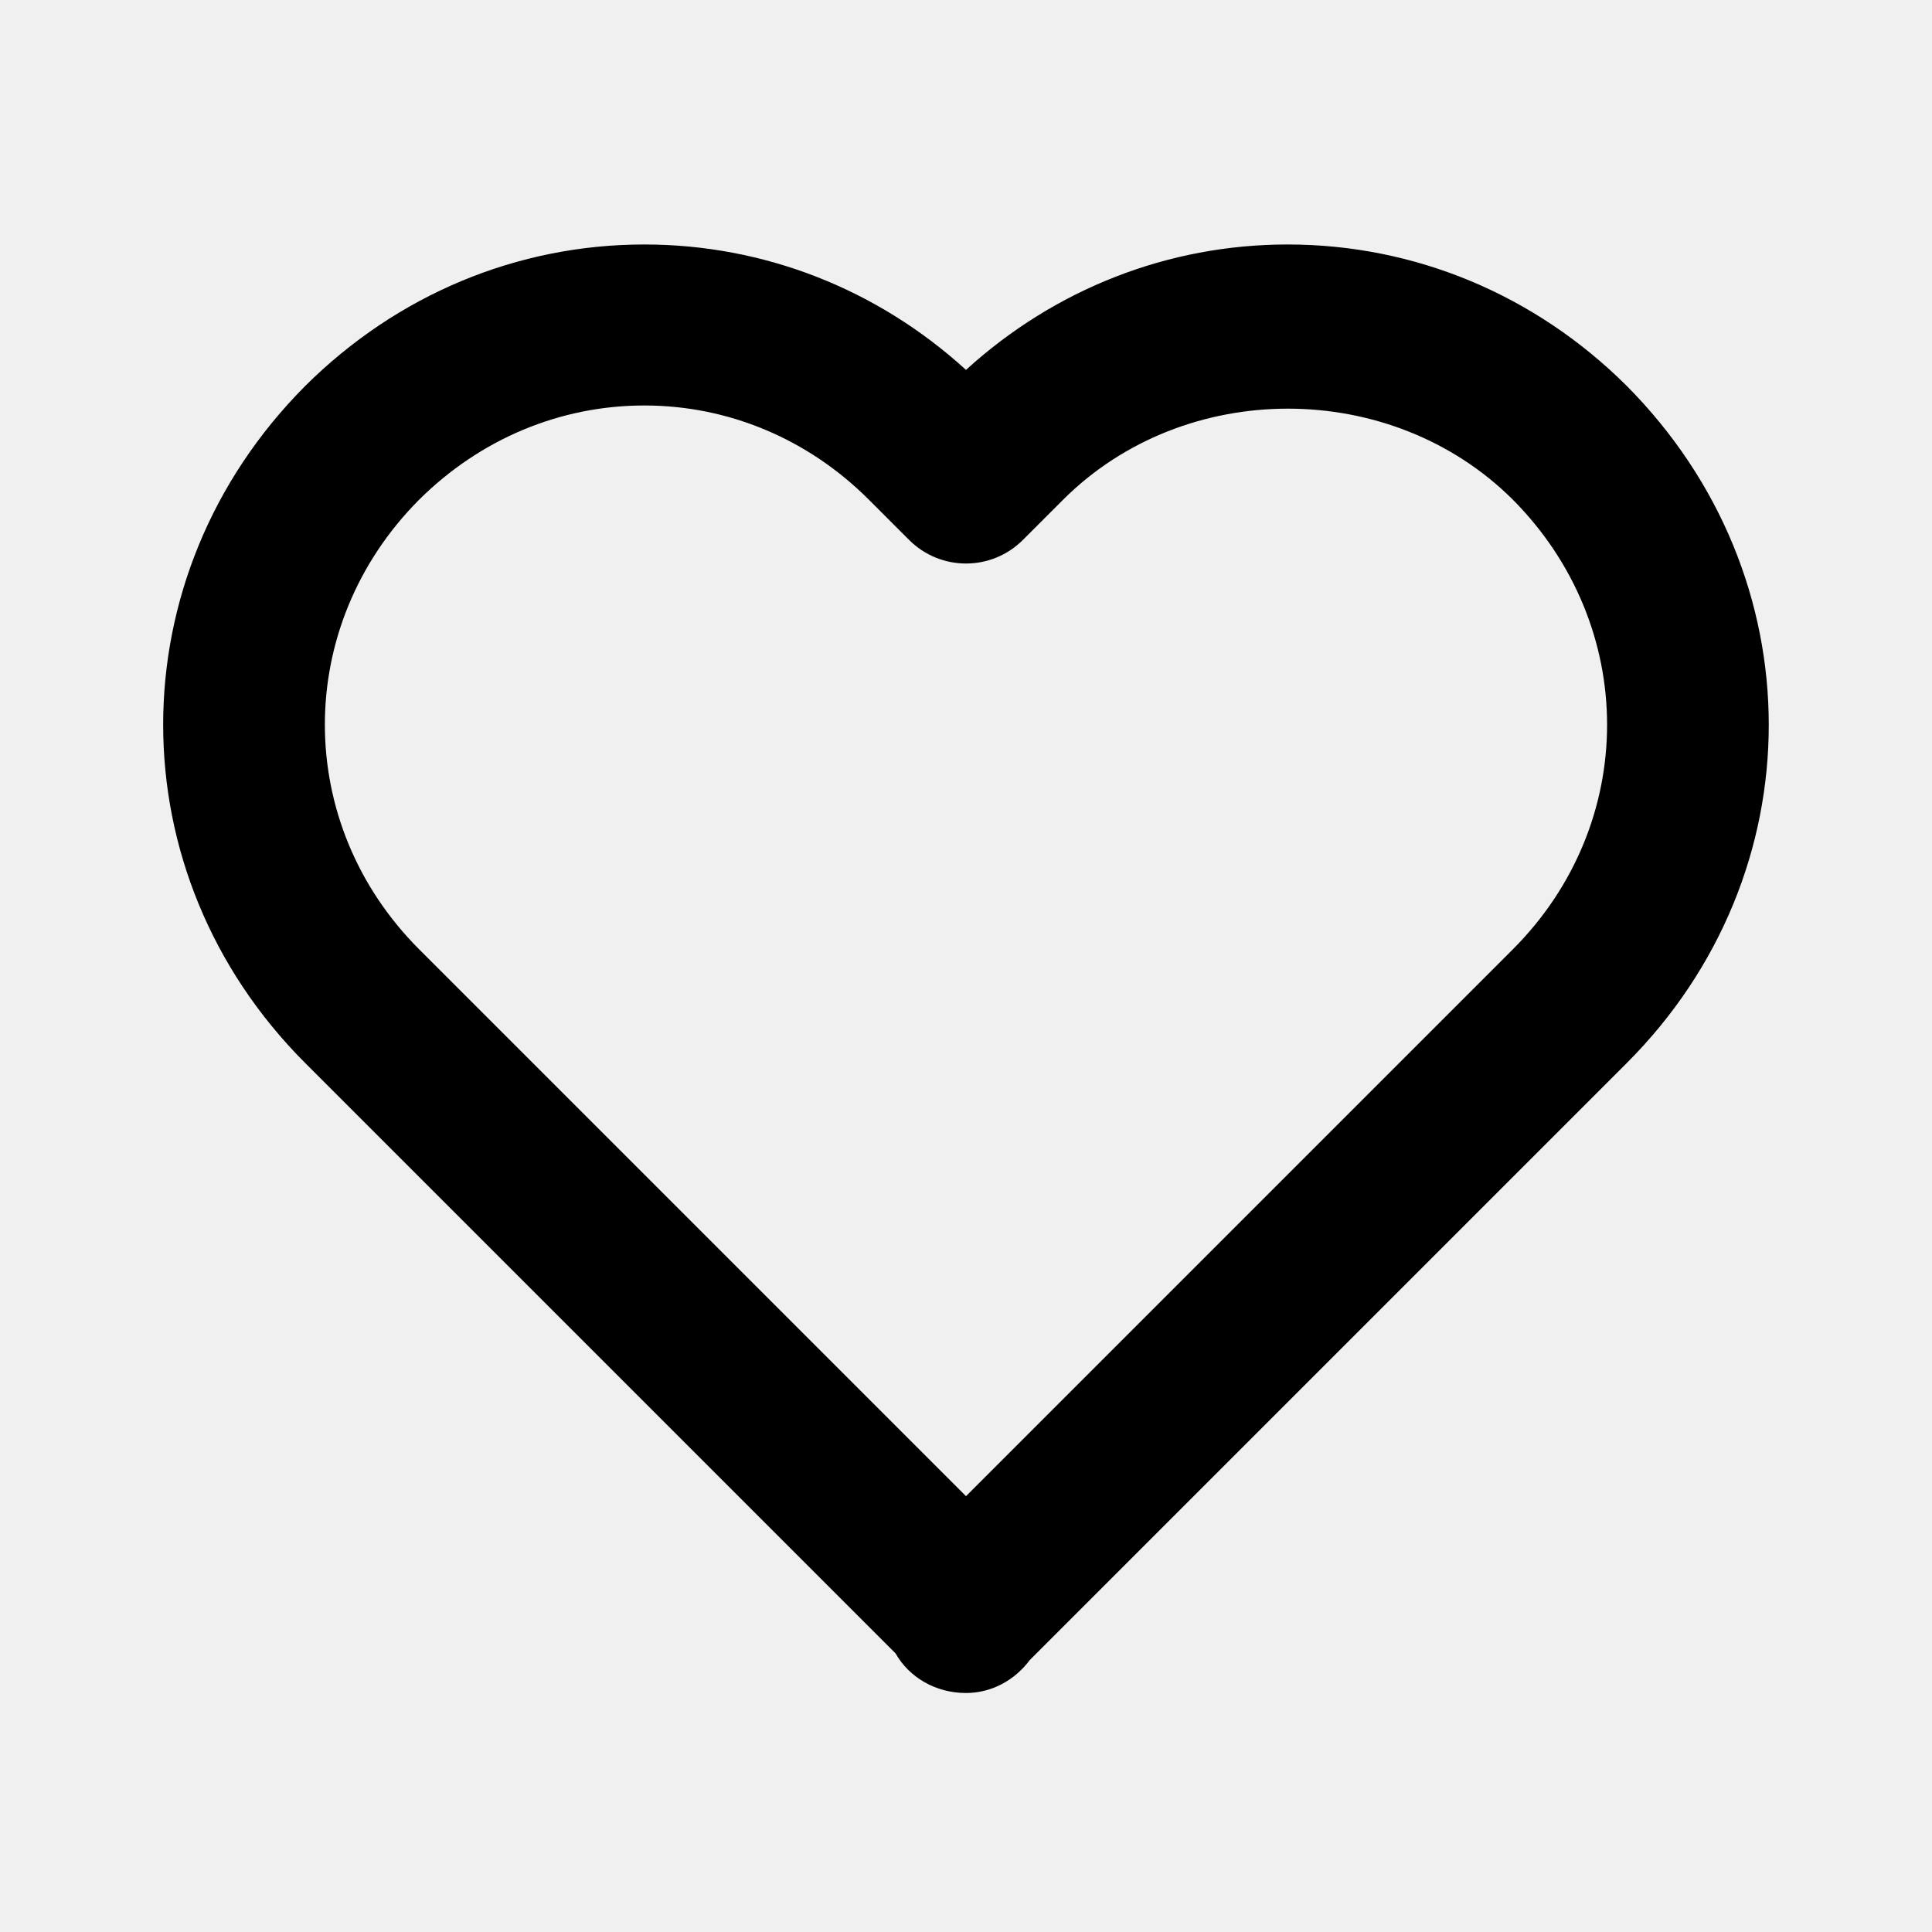
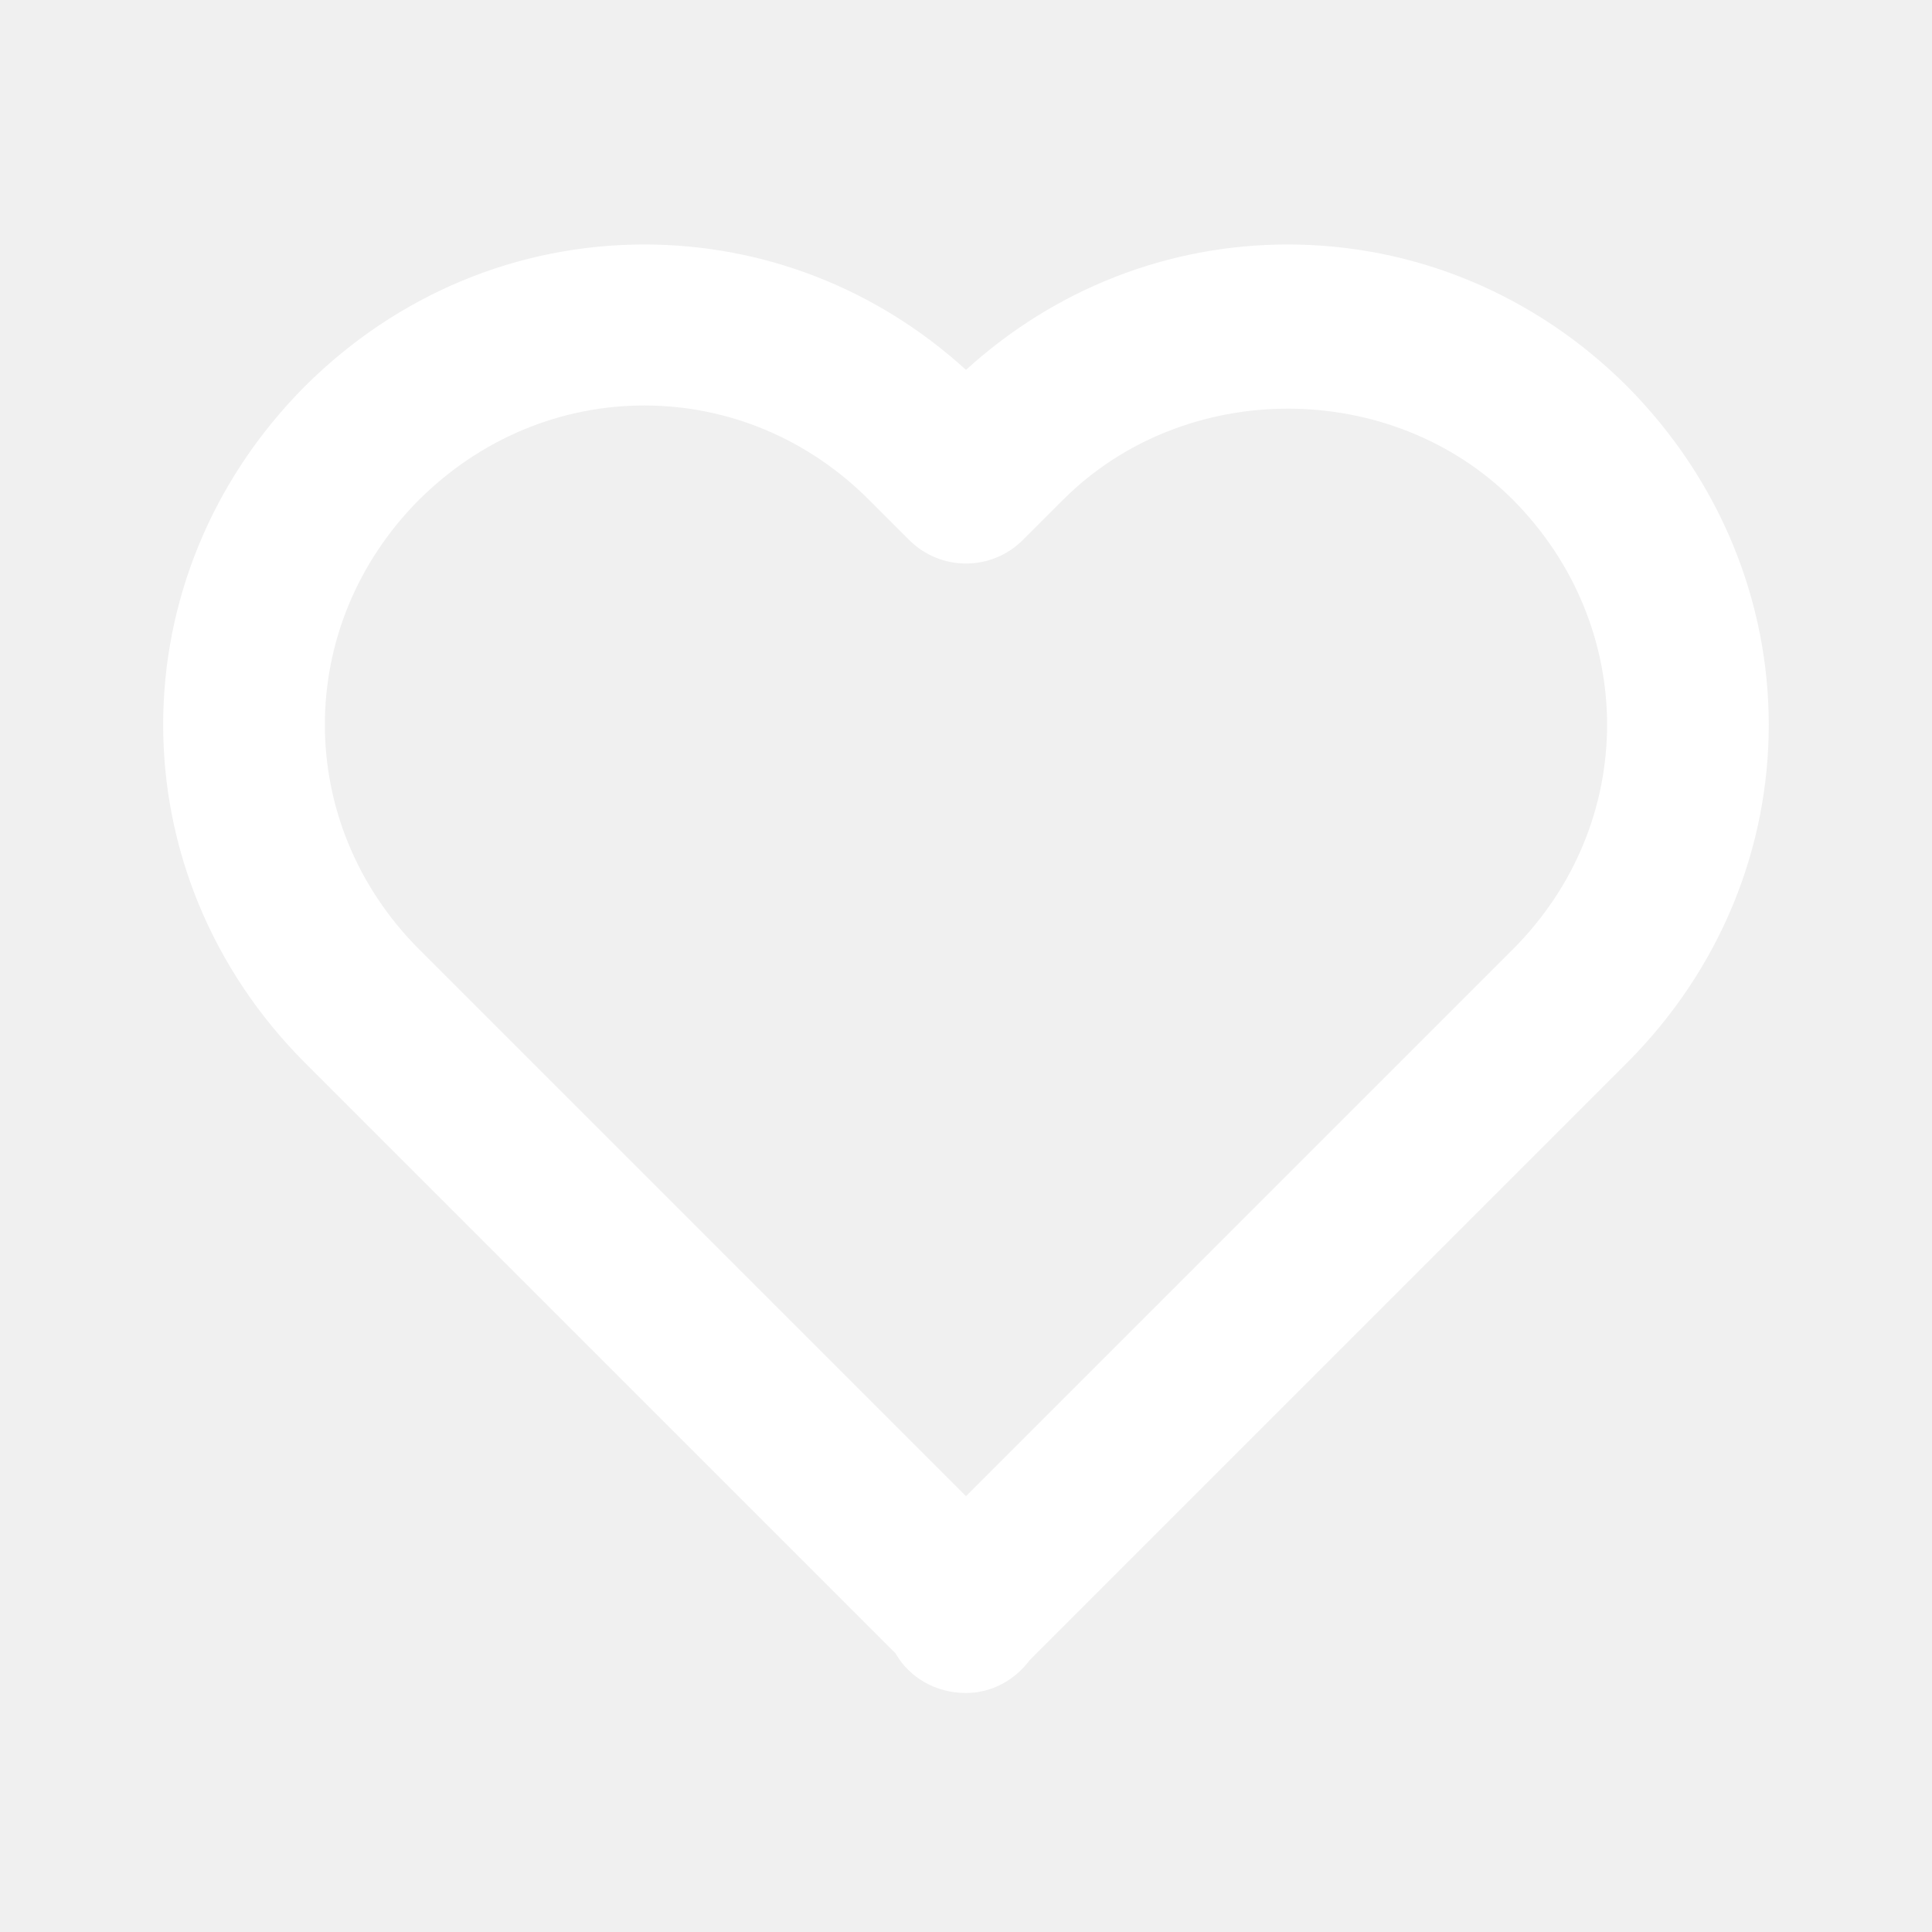
- <svg xmlns="http://www.w3.org/2000/svg" width="24" height="24" viewBox="0 0 24 24">
+ <svg xmlns="http://www.w3.org/2000/svg" width="24" height="24" fill="white" viewBox="0 0 24 24">
  <path d="M12,4.595c-1.104-1.006-2.512-1.558-3.996-1.558c-1.578,0-3.072,0.623-4.213,1.758c-2.353,2.363-2.352,6.059,0.002,8.412 l7.332,7.332c0.17,0.299,0.498,0.492,0.875,0.492c0.322,0,0.609-0.163,0.792-0.409l7.415-7.415 c2.354-2.354,2.354-6.049-0.002-8.416c-1.137-1.131-2.631-1.754-4.209-1.754C14.513,3.037,13.104,3.589,12,4.595z M18.791,6.205 c1.563,1.571,1.564,4.025,0.002,5.588L12,18.586l-6.793-6.793C3.645,10.23,3.646,7.776,5.205,6.209 c0.76-0.756,1.754-1.172,2.799-1.172s2.035,0.416,2.789,1.17l0.5,0.5c0.391,0.391,1.023,0.391,1.414,0l0.5-0.5 C14.719,4.698,17.281,4.702,18.791,6.205z" />
</svg>
